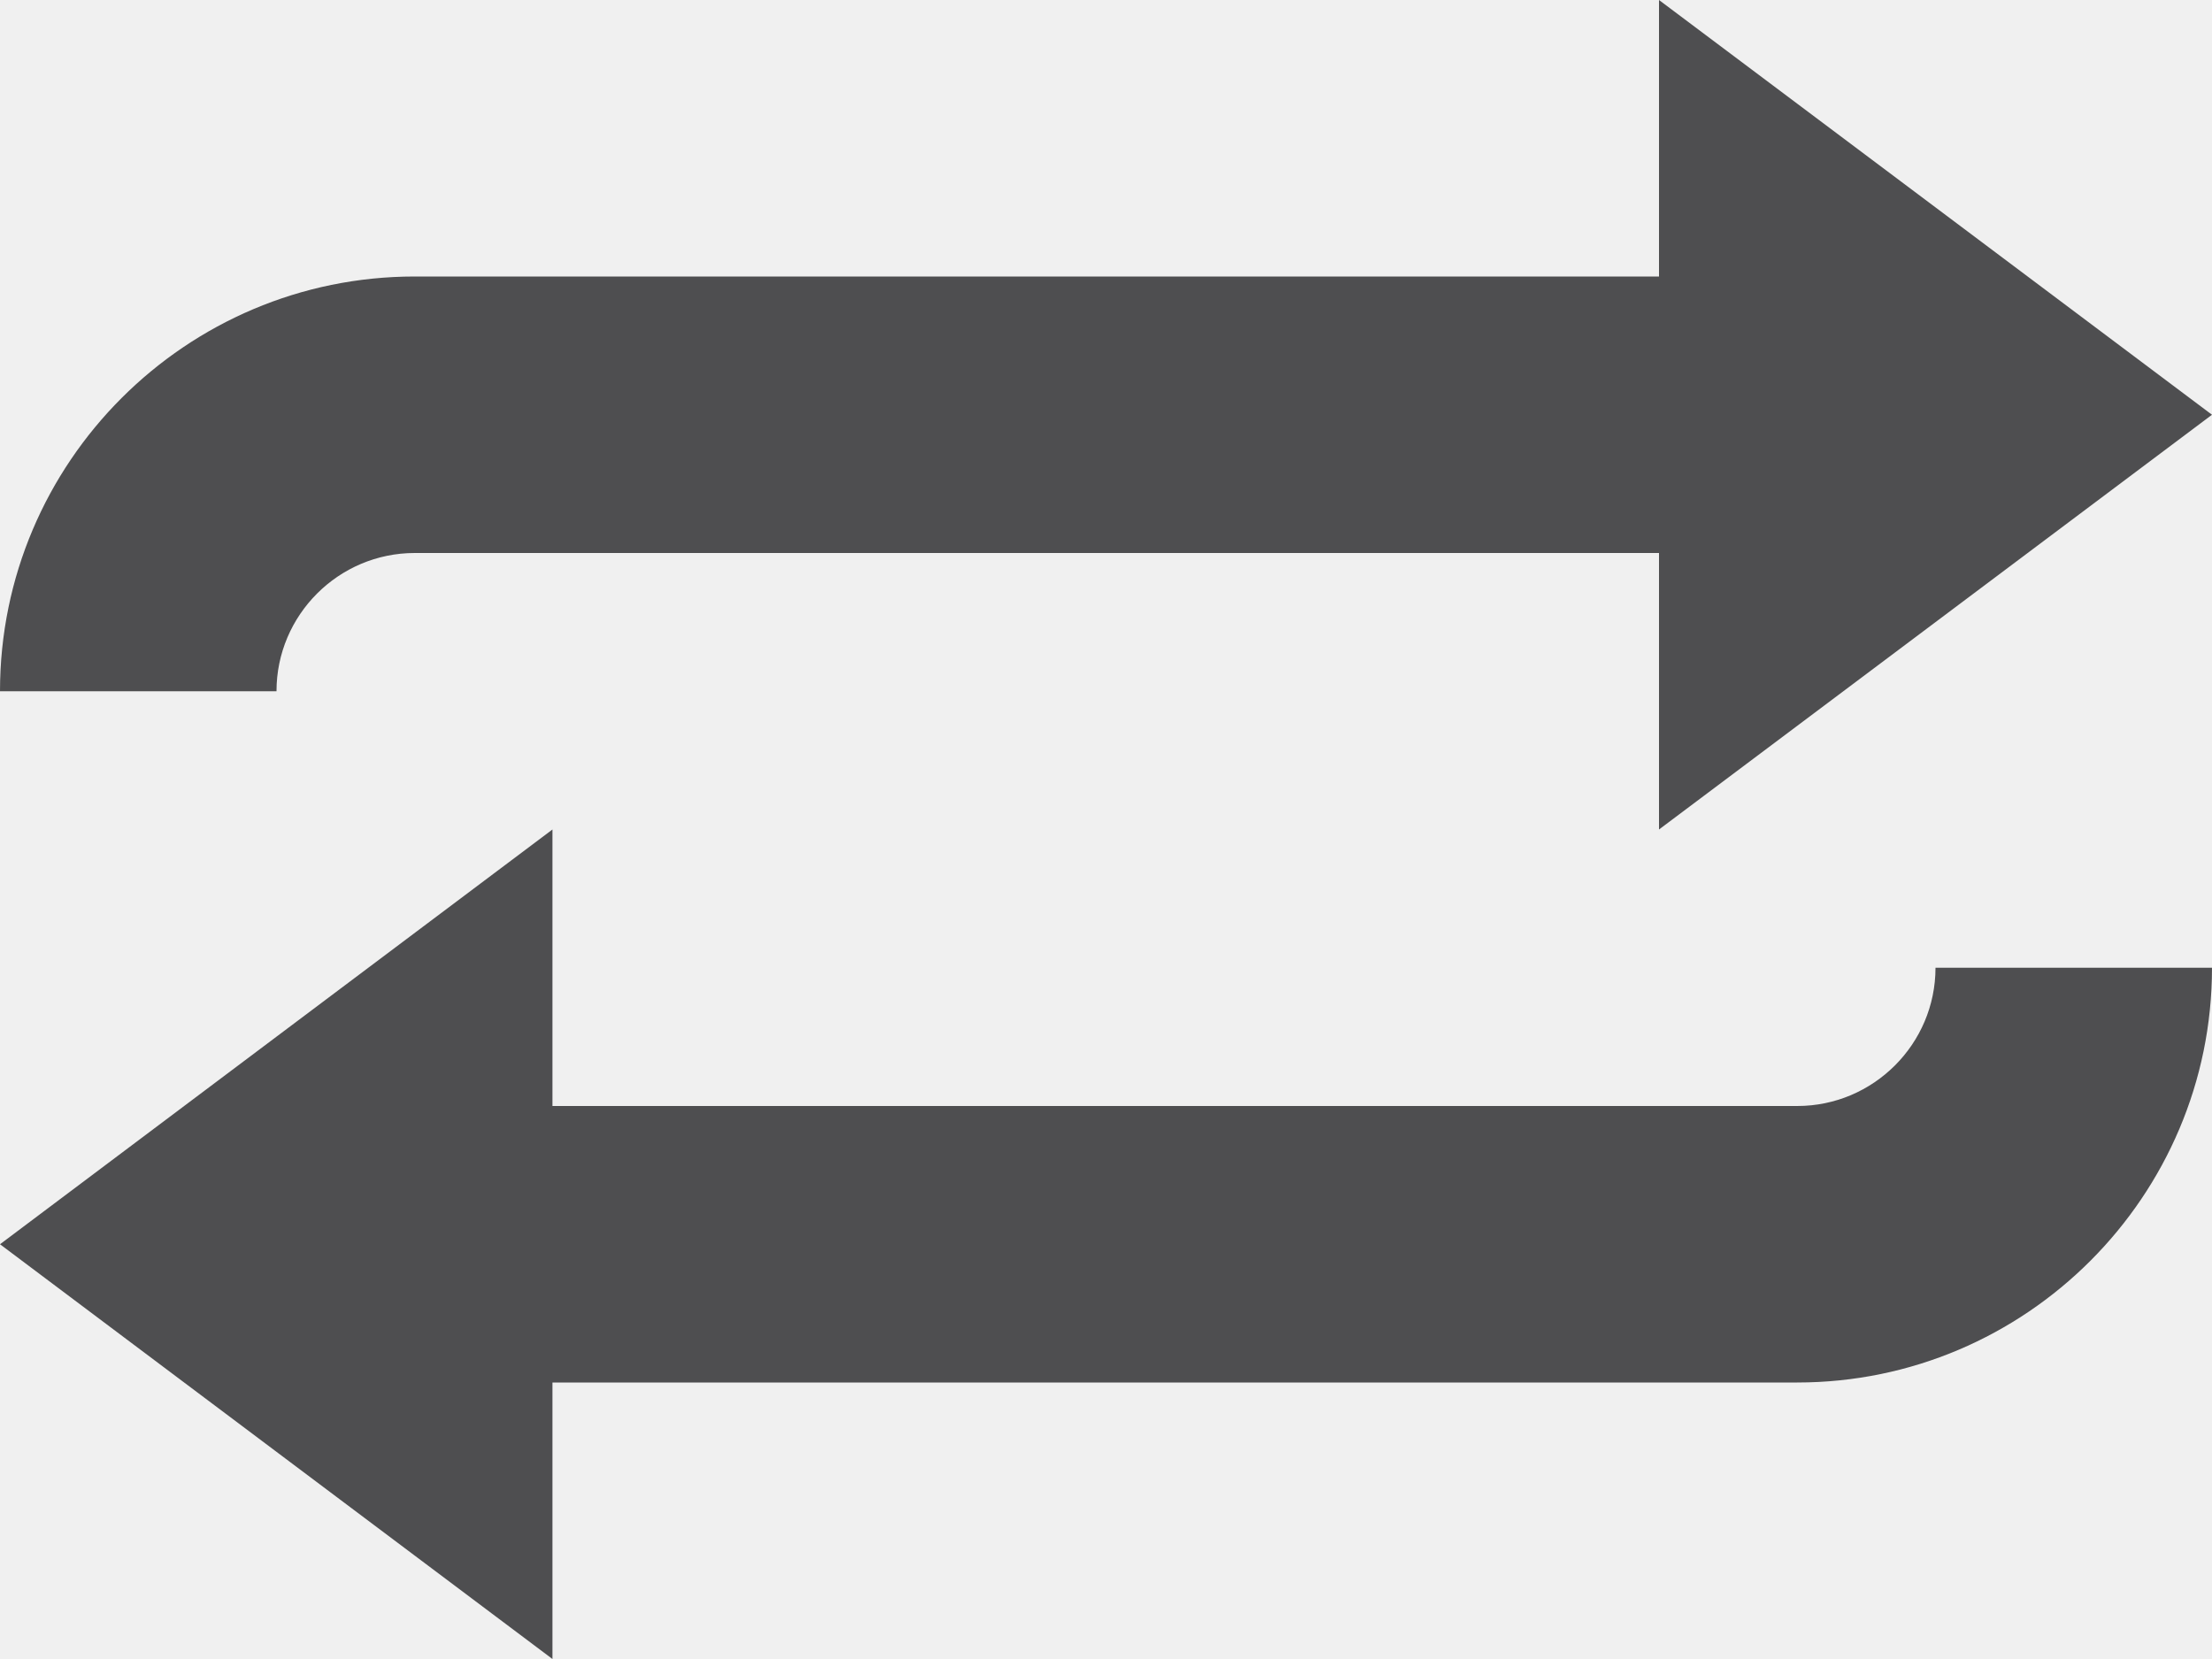
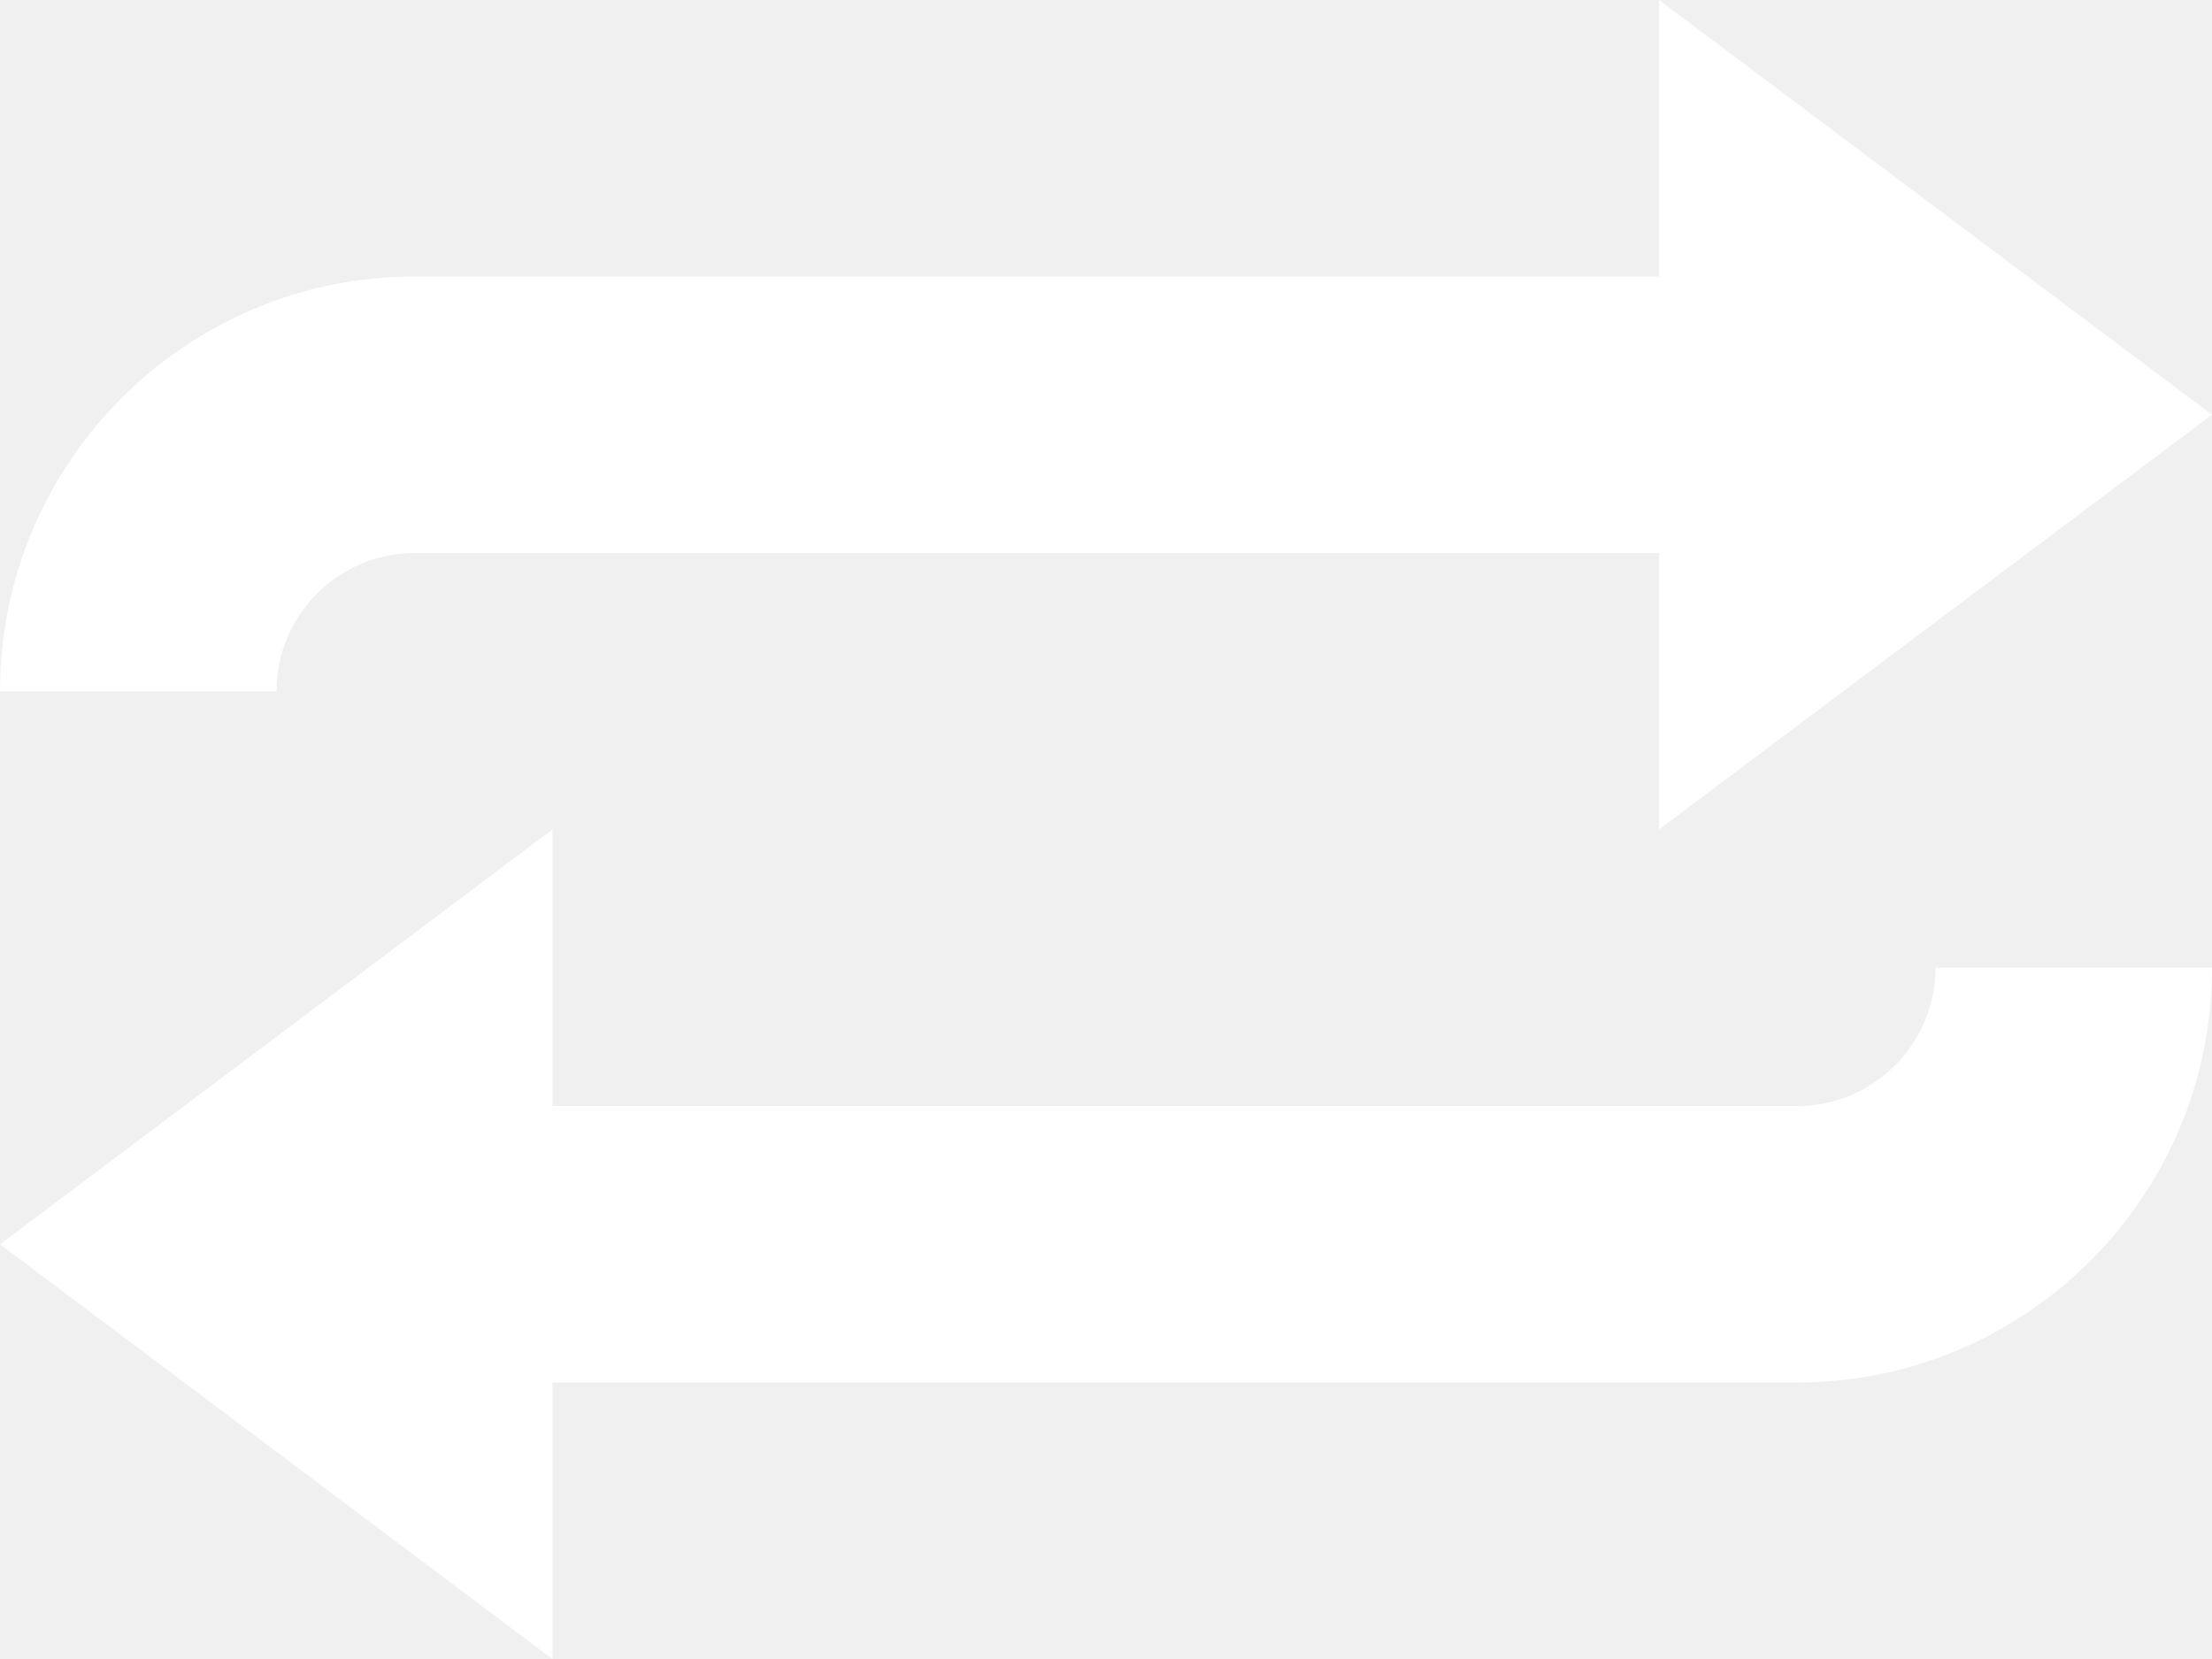
- <svg xmlns="http://www.w3.org/2000/svg" height="24px" style="enable-background:new 0 0 32 24;" version="1.1" viewBox="0 0 32 24" width="32px" xml:space="preserve">
-   <g id="Layer_1" />
-   <g id="loop_x5F_alt4">
-     <g>
-       <path d="M28,14c0,1.102-0.898,2-2,2H7.992v-4L0,18l7.992,6v-4H26c3.309,0,6-2.695,6-6H28z" style="fill:#4E4E50;" />
-       <path d="M6,8h18v4l8-6l-8-6v4H6c-3.309,0-6,2.688-6,6h4C4,8.898,4.898,8,6,8z" style="fill:#4E4E50;" />
-     </g>
+ <svg xmlns="http://www.w3.org/2000/svg" viewBox="0 0 32 24" xml:space="preserve">
+   <g fill="#ffffff" class="fill-4e4e50">
+     <path d="M28 14c0 1.102-.898 2-2 2H7.992v-4L0 18l7.992 6v-4H26c3.309 0 6-2.695 6-6h-4zM6 8h18v4l8-6-8-6v4H6c-3.309 0-6 2.688-6 6h4c0-1.102.898-2 2-2z" />
  </g>
</svg>
